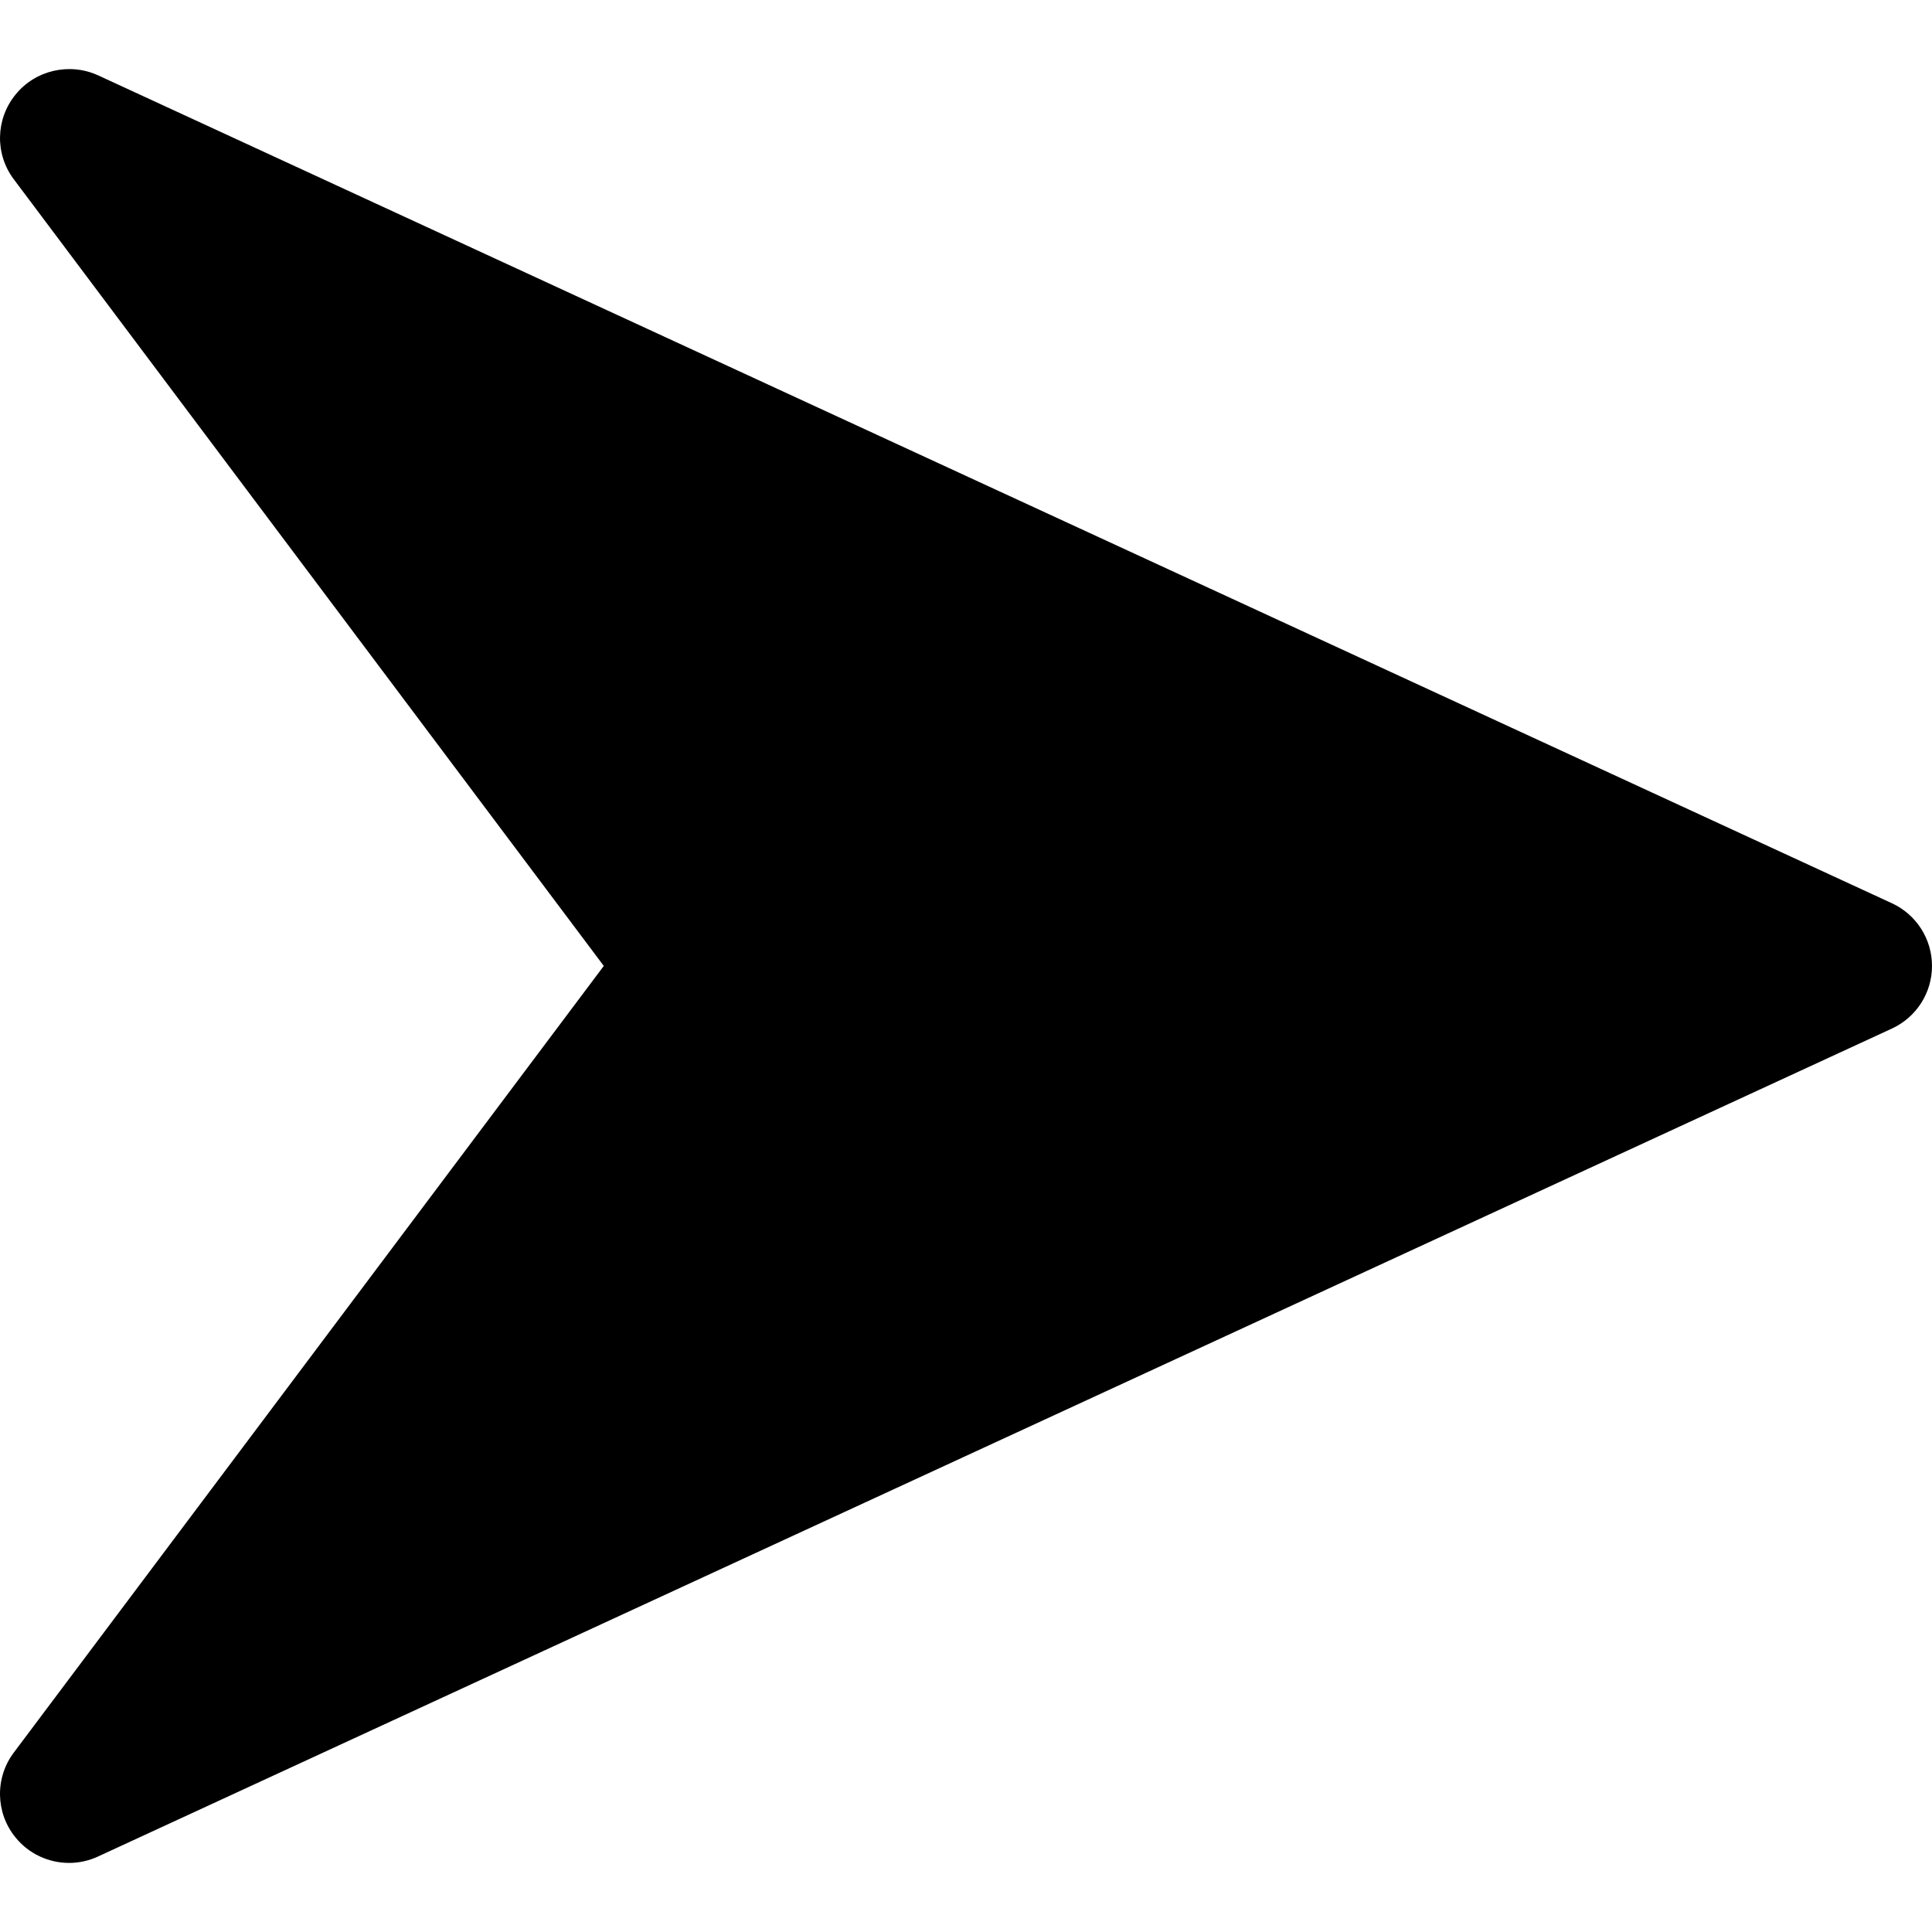
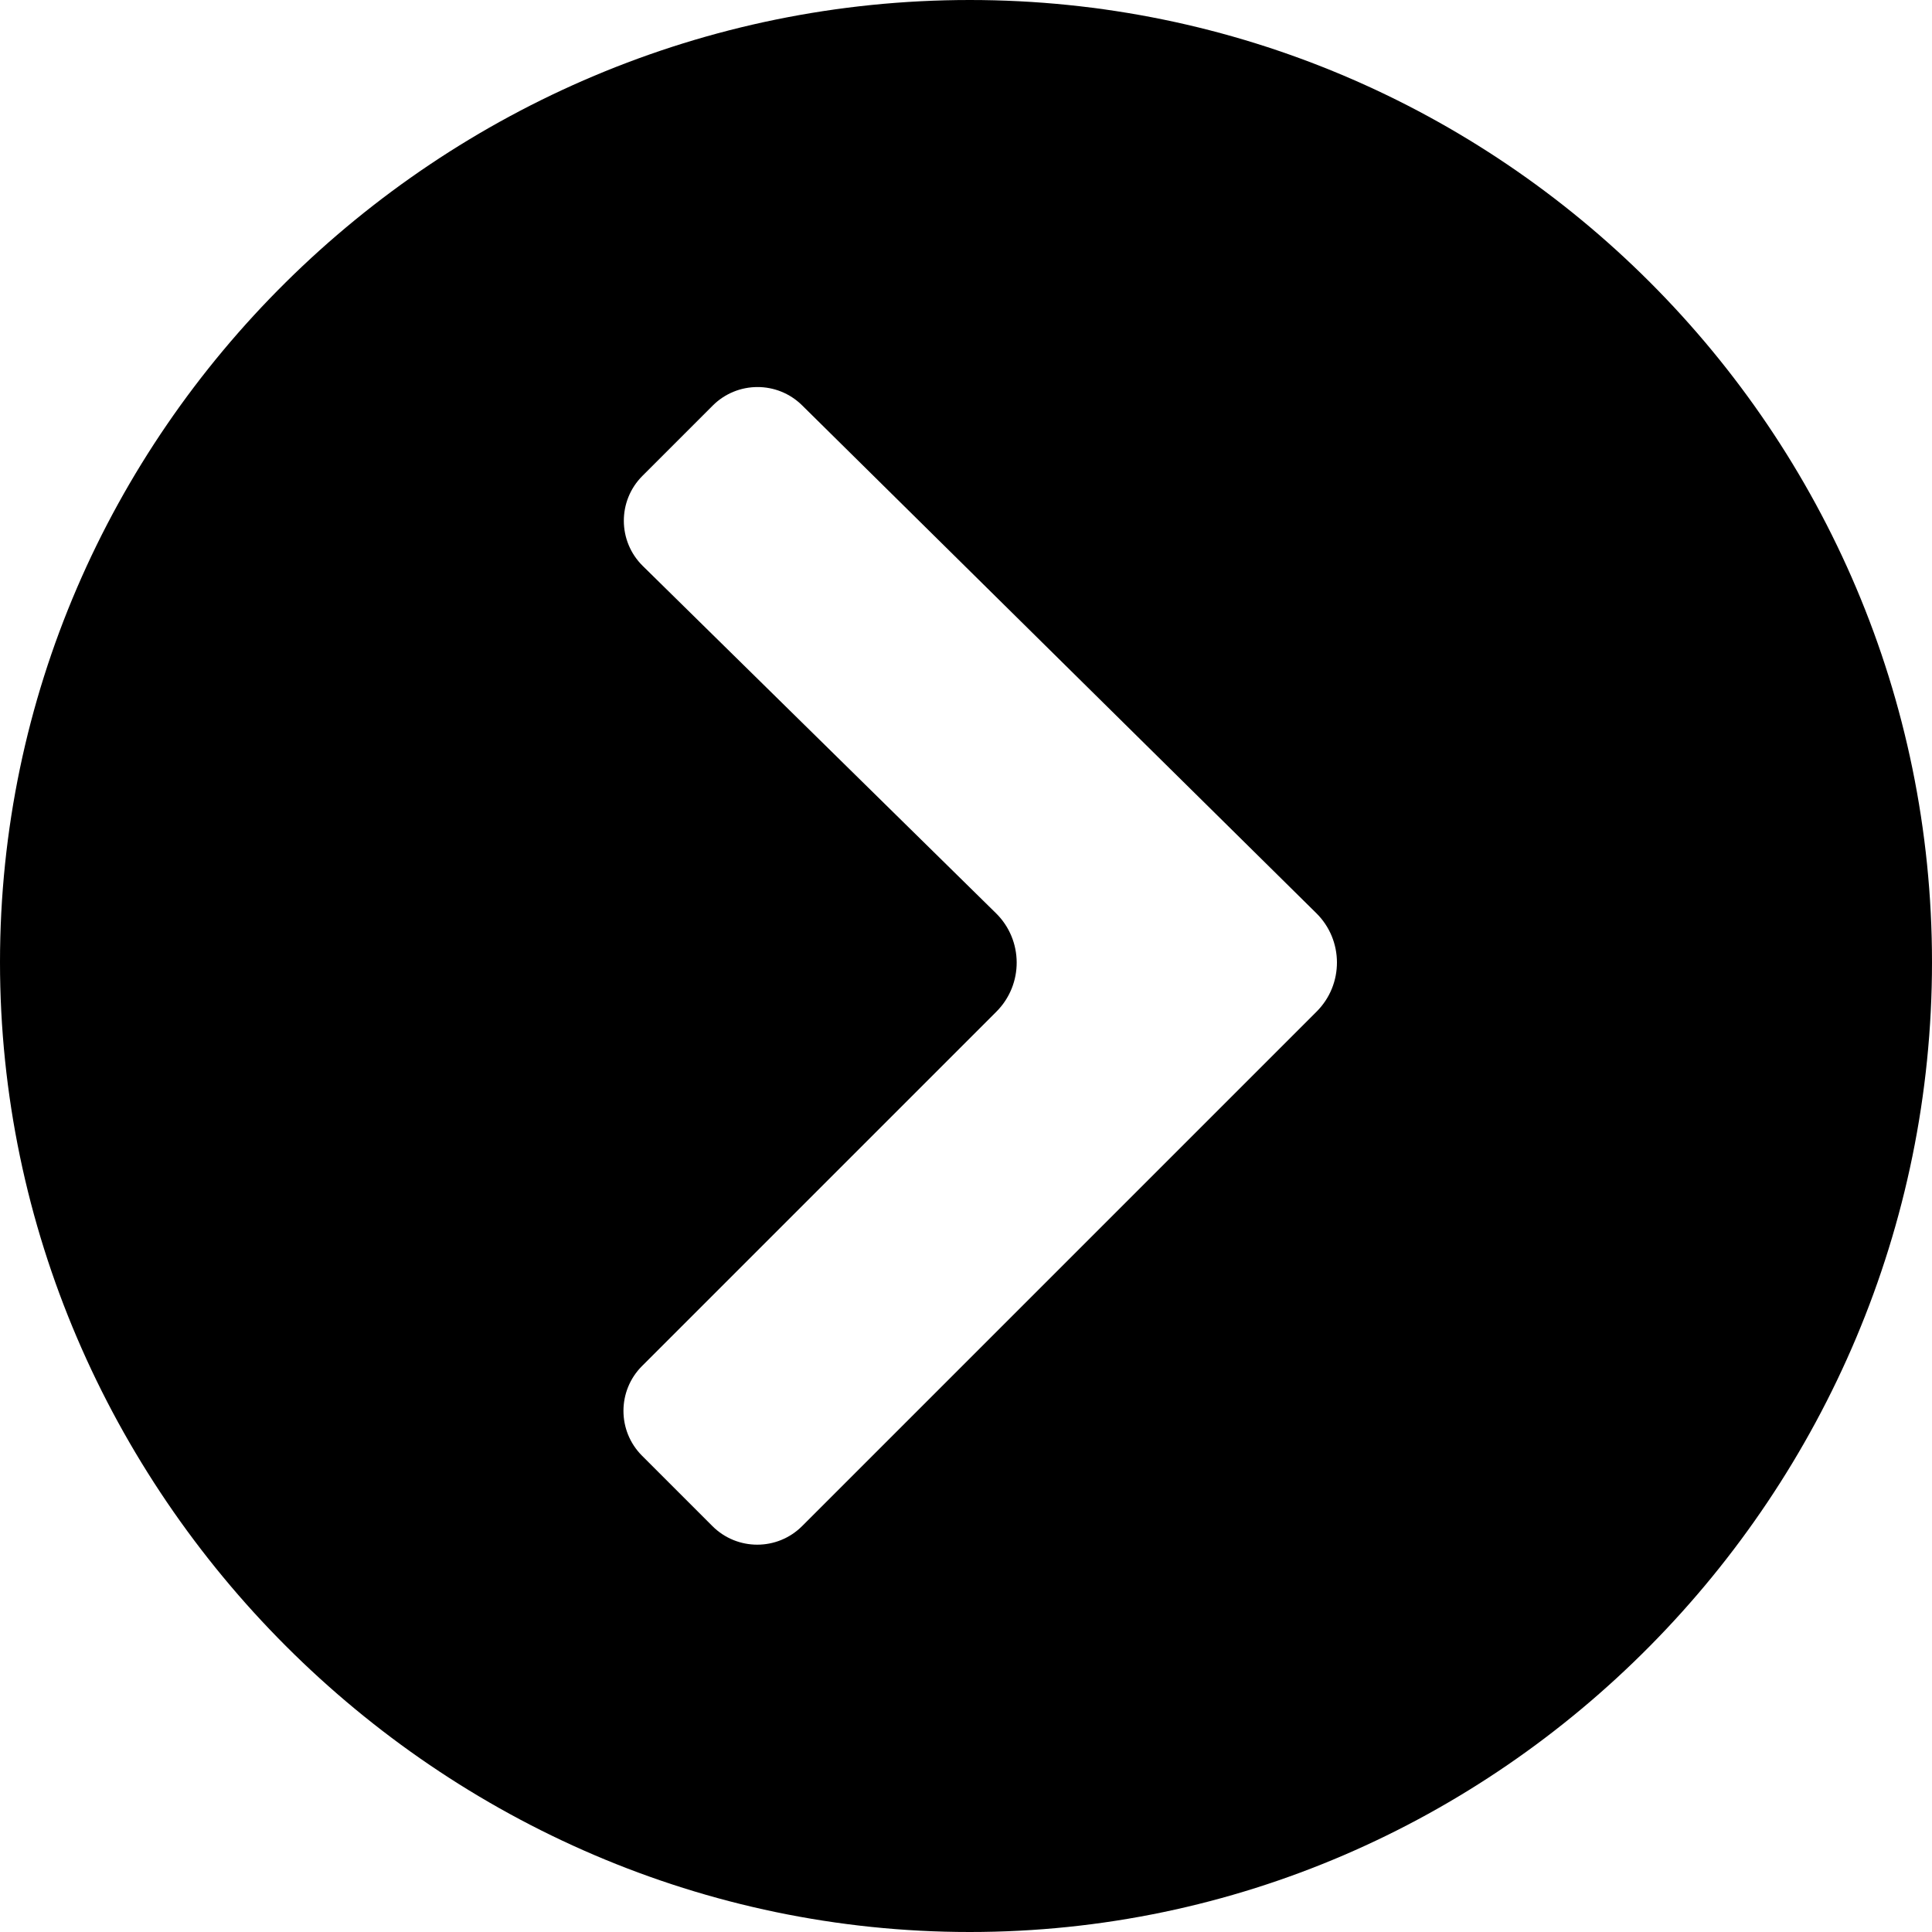
- <svg xmlns="http://www.w3.org/2000/svg" version="1.1" id="Capa_1" x="0px" y="0px" viewBox="0 0 448.011 448.011" style="enable-background:new 0 0 448.011 448.011;" xml:space="preserve">
+ <svg xmlns="http://www.w3.org/2000/svg" version="1.1" id="Capa_1" x="0px" y="0px" viewBox="0 0 512 512" style="enable-background:new 0 0 512 512;" xml:space="preserve">
  <g>
    <g>
-       <path d="M438.731,209.463l-416-192c-6.624-3.008-14.528-1.216-19.136,4.48c-4.64,5.696-4.8,13.792-0.384,19.648l136.8,182.4    l-136.8,182.4c-4.416,5.856-4.256,13.984,0.352,19.648c3.104,3.872,7.744,5.952,12.448,5.952c2.272,0,4.544-0.48,6.688-1.472    l416-192c5.696-2.624,9.312-8.288,9.312-14.528S444.395,212.087,438.731,209.463z" />
+       <path d="M257,0C116.39,0,0,114.39,0,255s116.39,257,257,257s255-116.39,255-257S397.61,0,257,0z M348.921,268.078L212.568,404.432    c-6.565,6.565-17.208,6.565-23.773,0l-18.649-18.649c-6.565-6.565-6.565-17.208,0-23.773l93.902-93.902    c7.221-7.221,7.172-18.945-0.111-26.104l-93.589-92.015c-6.66-6.548-6.705-17.269-0.101-23.873l18.622-18.622    c6.536-6.536,17.122-6.569,23.698-0.074L348.84,242.003C356.095,249.168,356.131,260.868,348.921,268.078z" />
    </g>
  </g>
  <g>
</g>
  <g>
</g>
  <g>
</g>
  <g>
</g>
  <g>
</g>
  <g>
</g>
  <g>
</g>
  <g>
</g>
  <g>
</g>
  <g>
</g>
  <g>
</g>
  <g>
</g>
  <g>
</g>
  <g>
</g>
  <g>
</g>
</svg>
